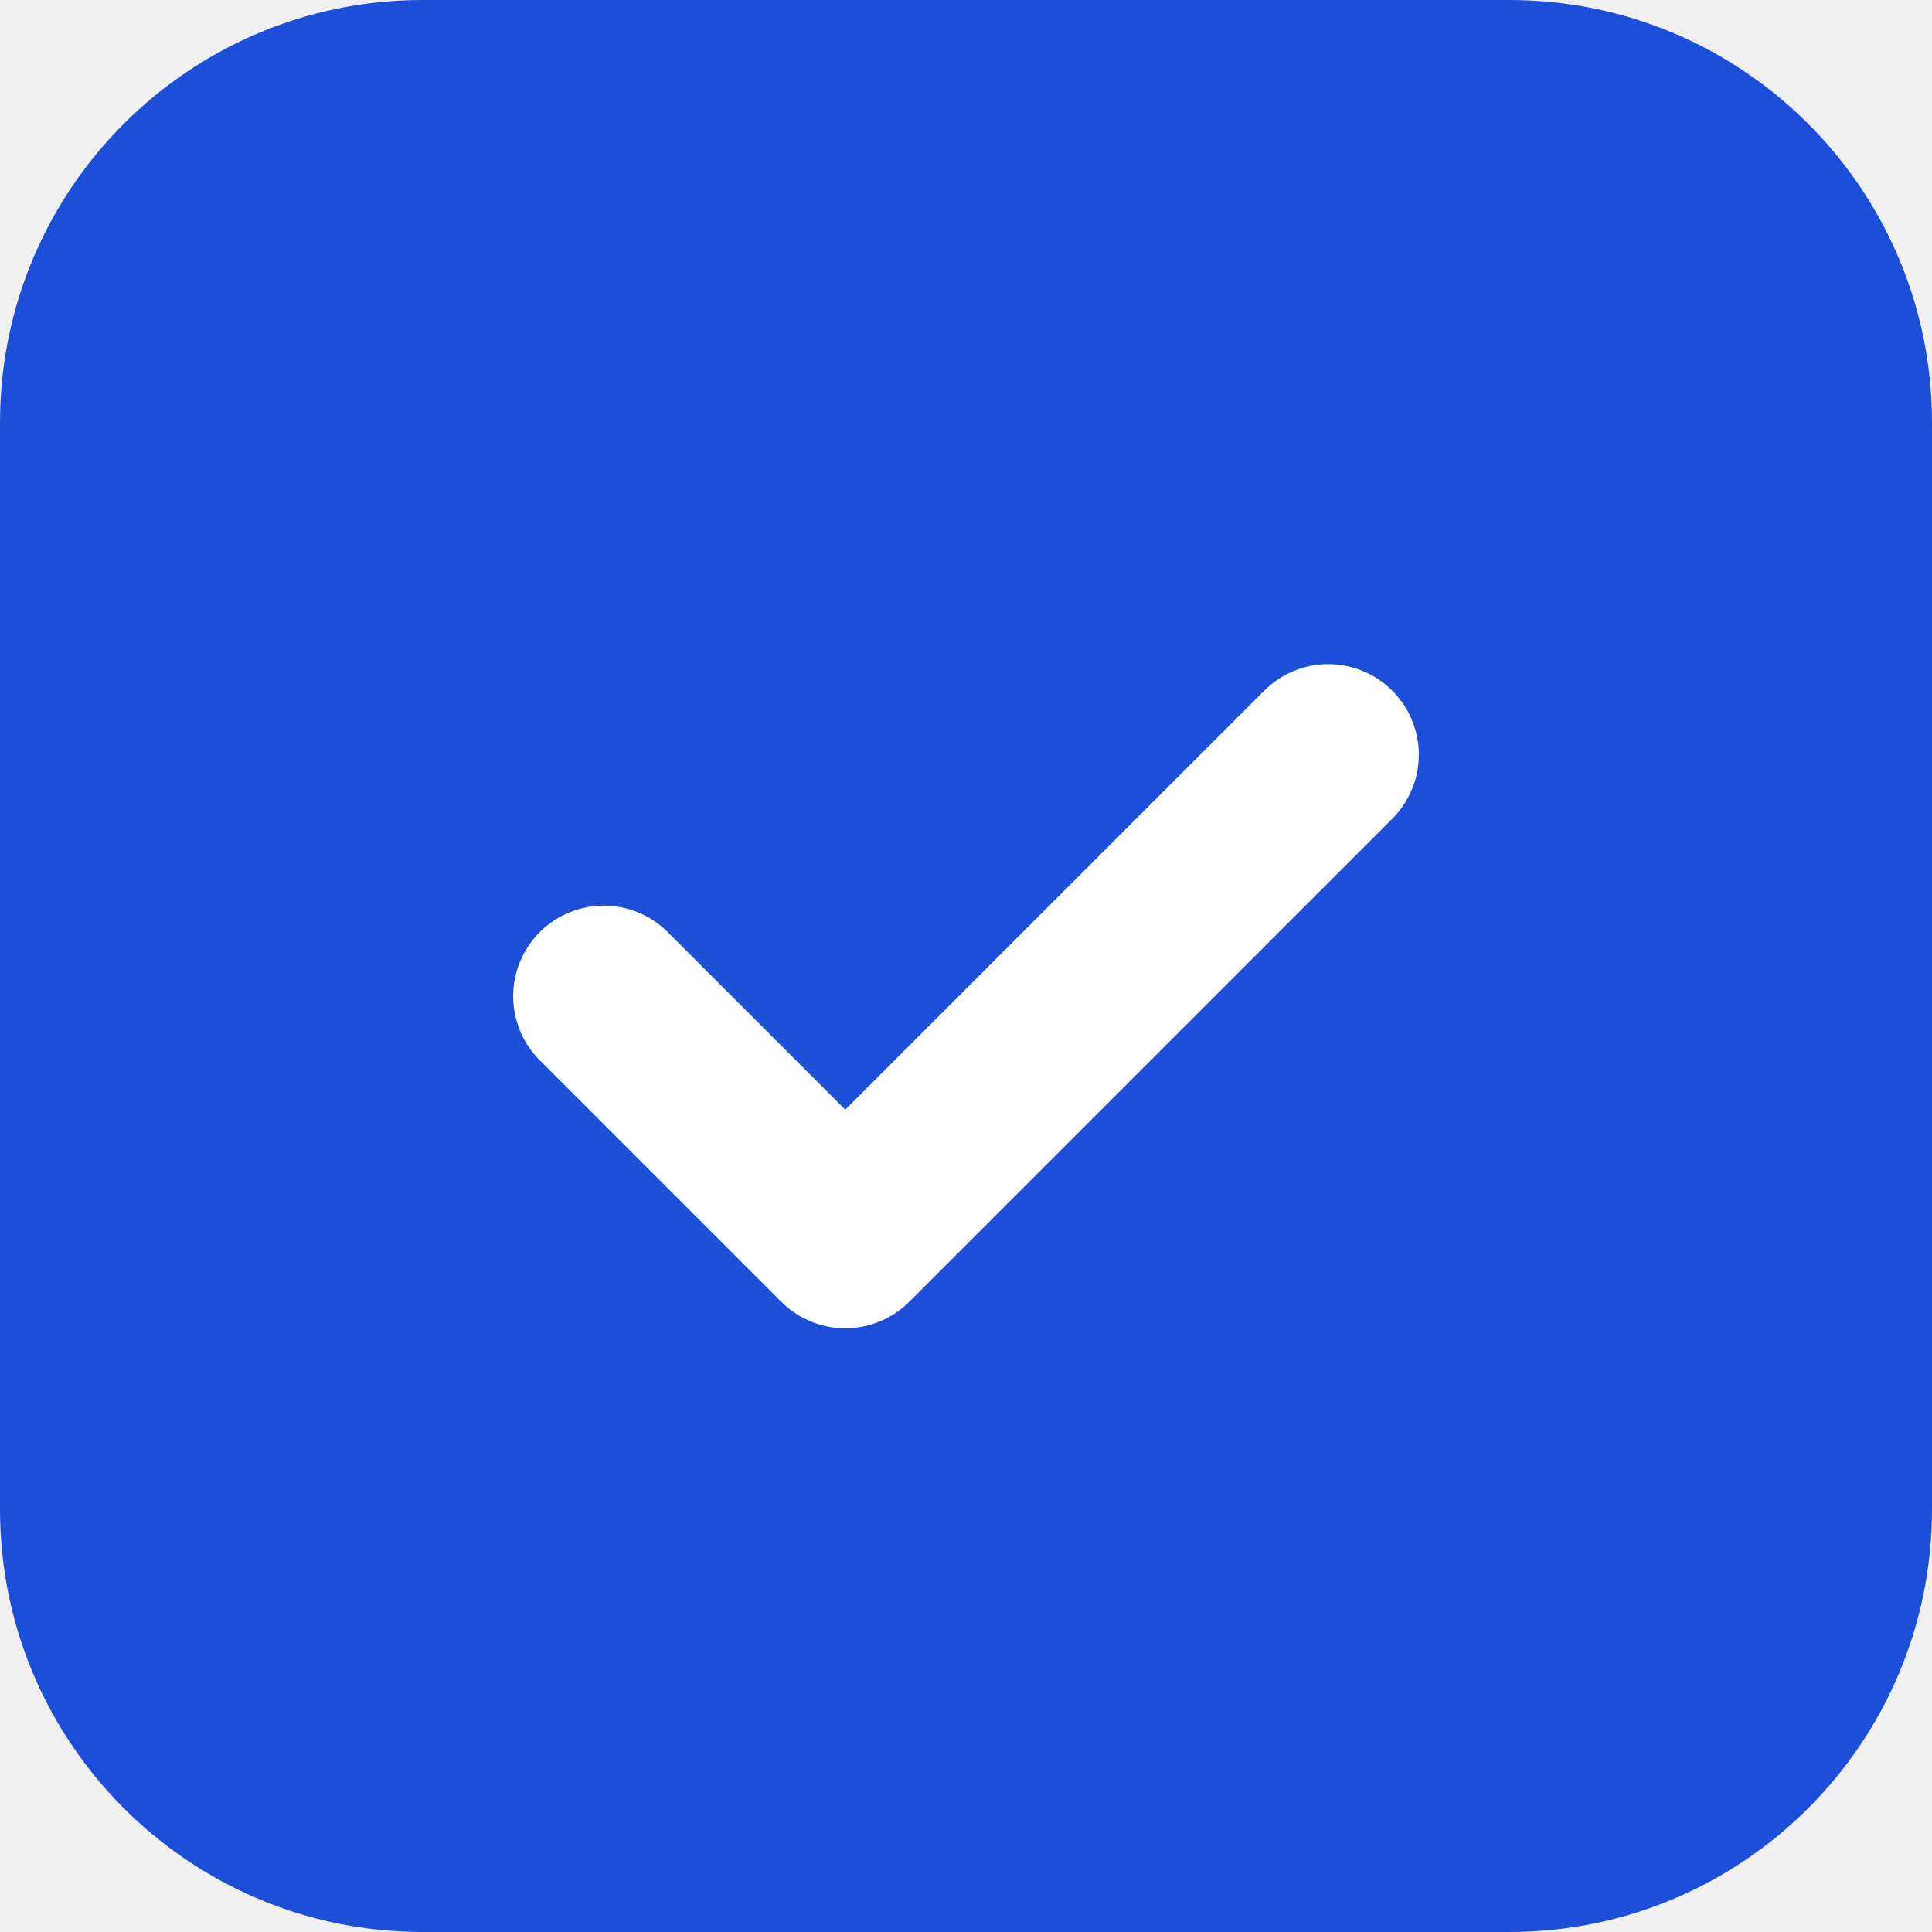
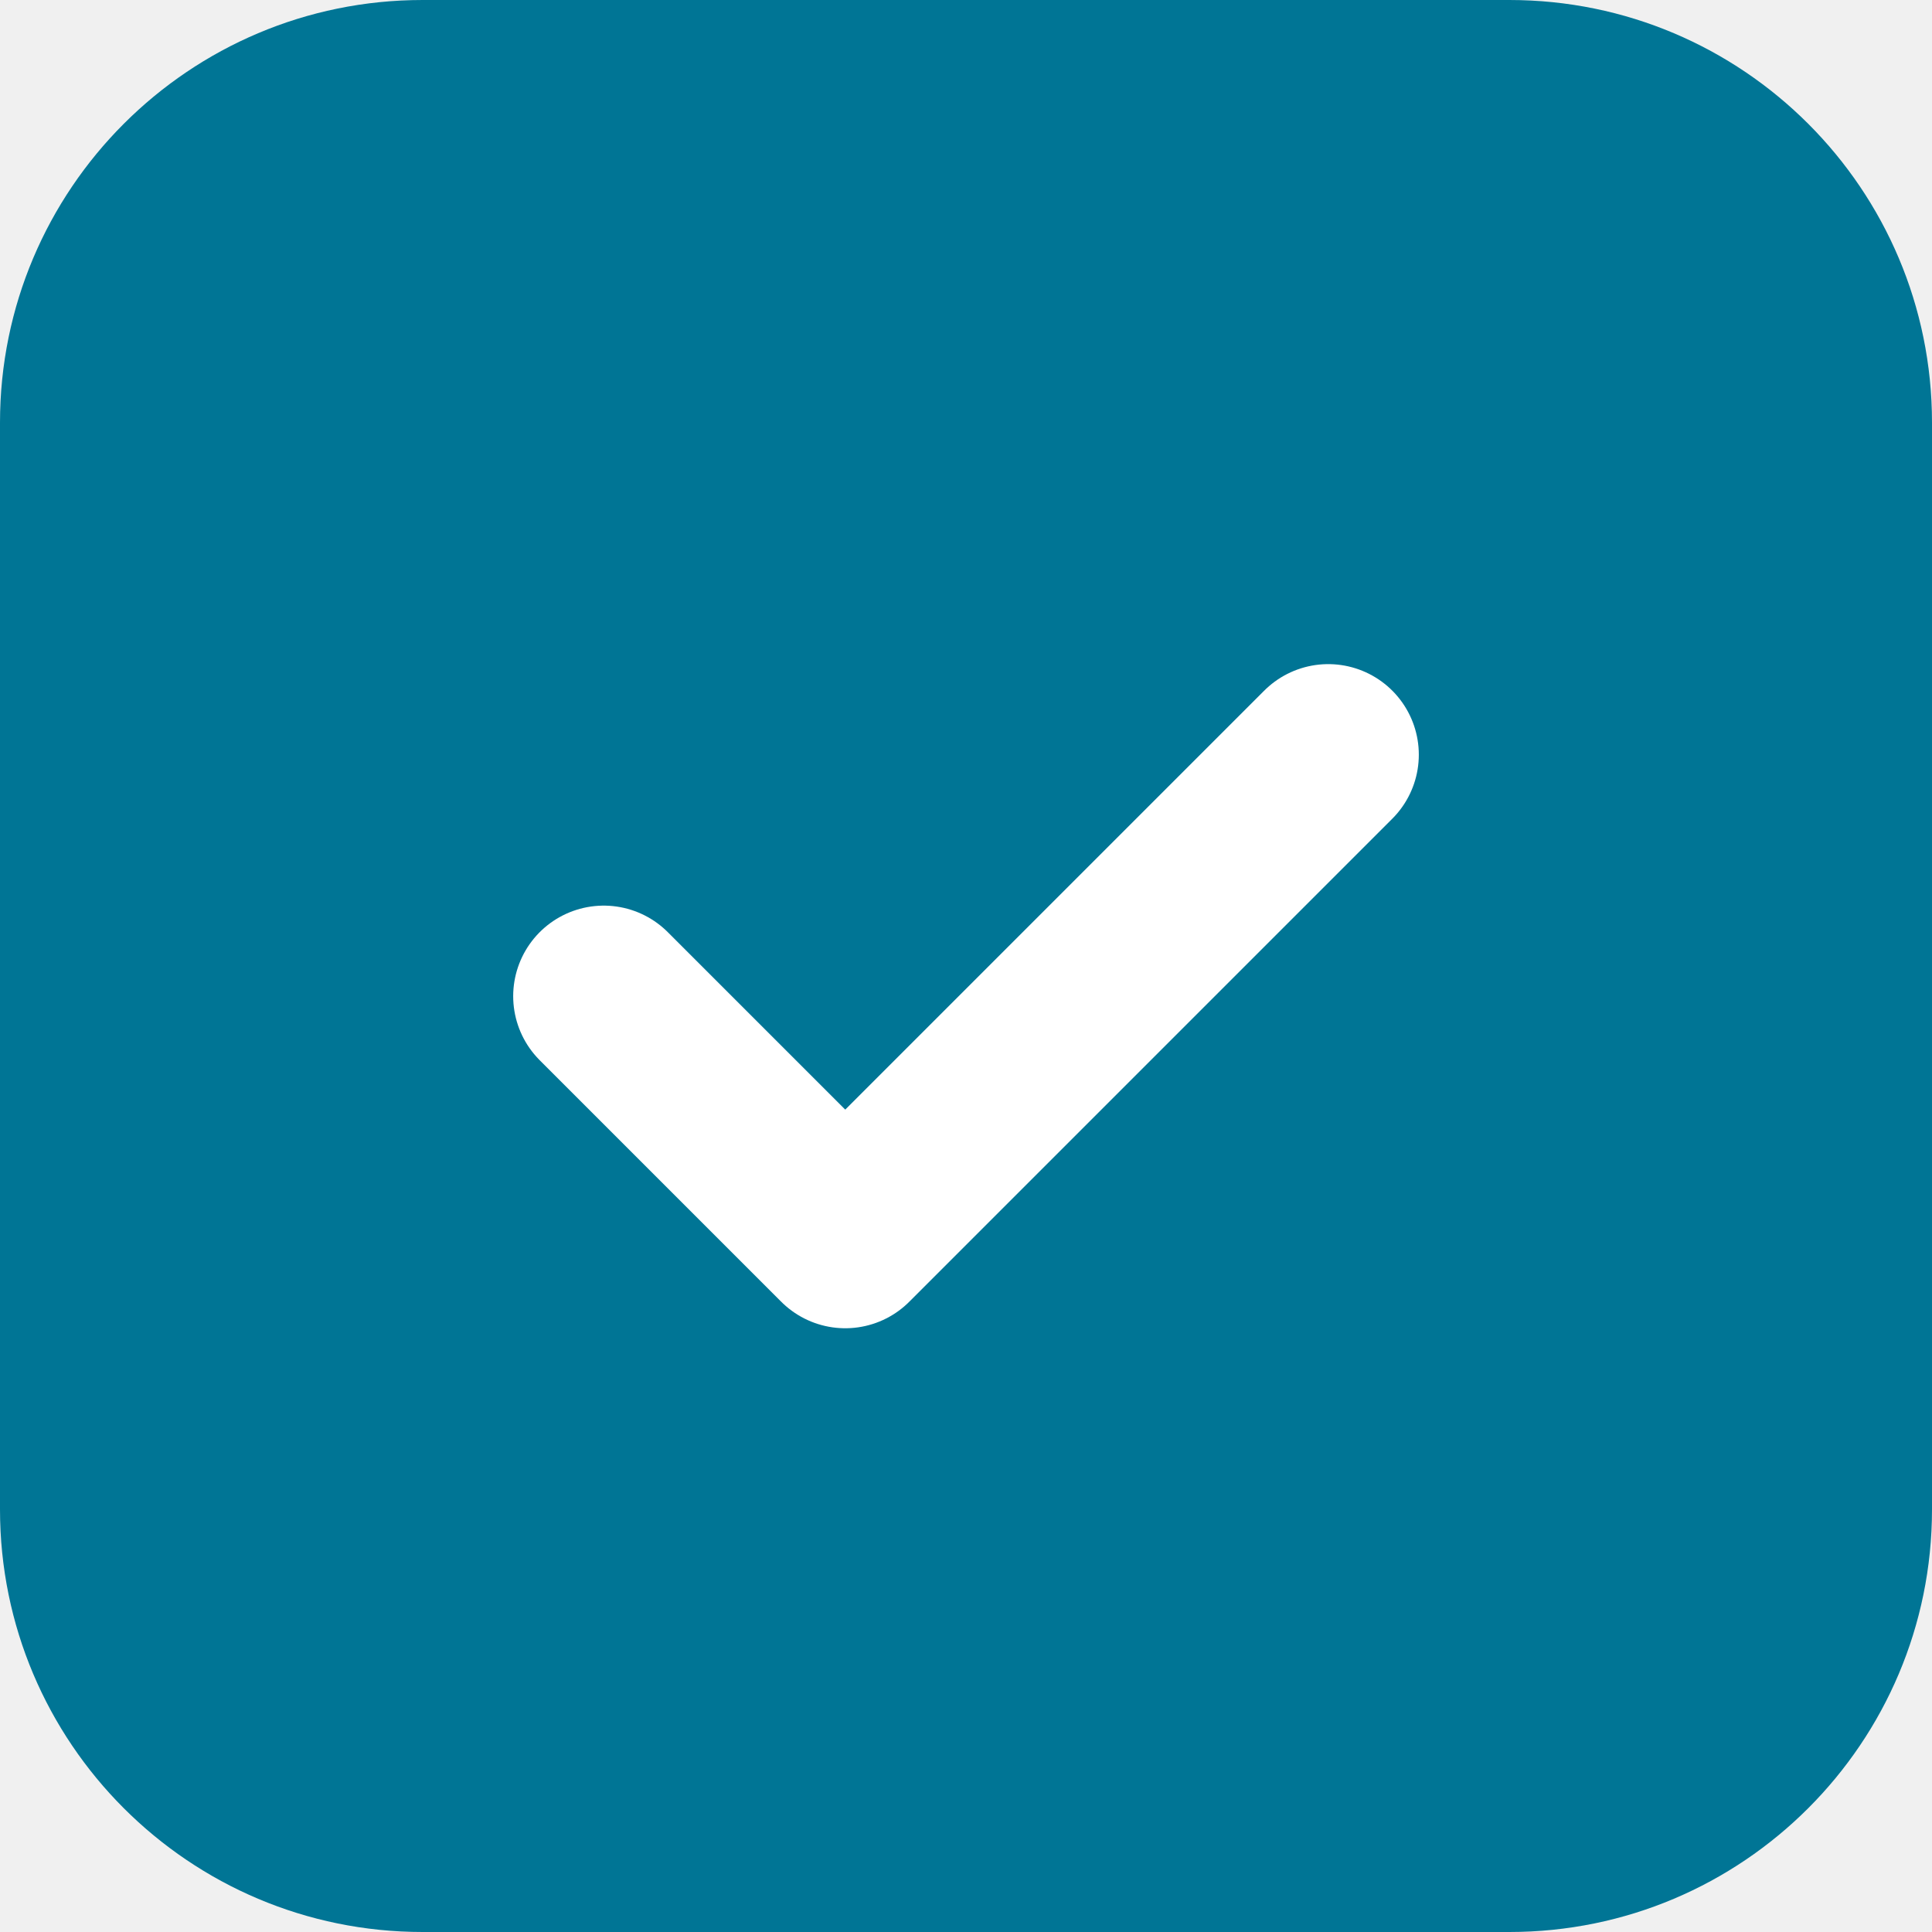
<svg xmlns="http://www.w3.org/2000/svg" viewBox="0 0 32 32" role="img" aria-label="Safepoint">
-   <rect width="32" height="32" rx="7" fill="#1d4ed8" />
+   <rect width="32" height="32" rx="7" fill="#007595" />
  <path d="M10 16.5l4 4 8-8" fill="none" stroke="#fff" stroke-width="3" stroke-linecap="round" stroke-linejoin="round" />
</svg>
